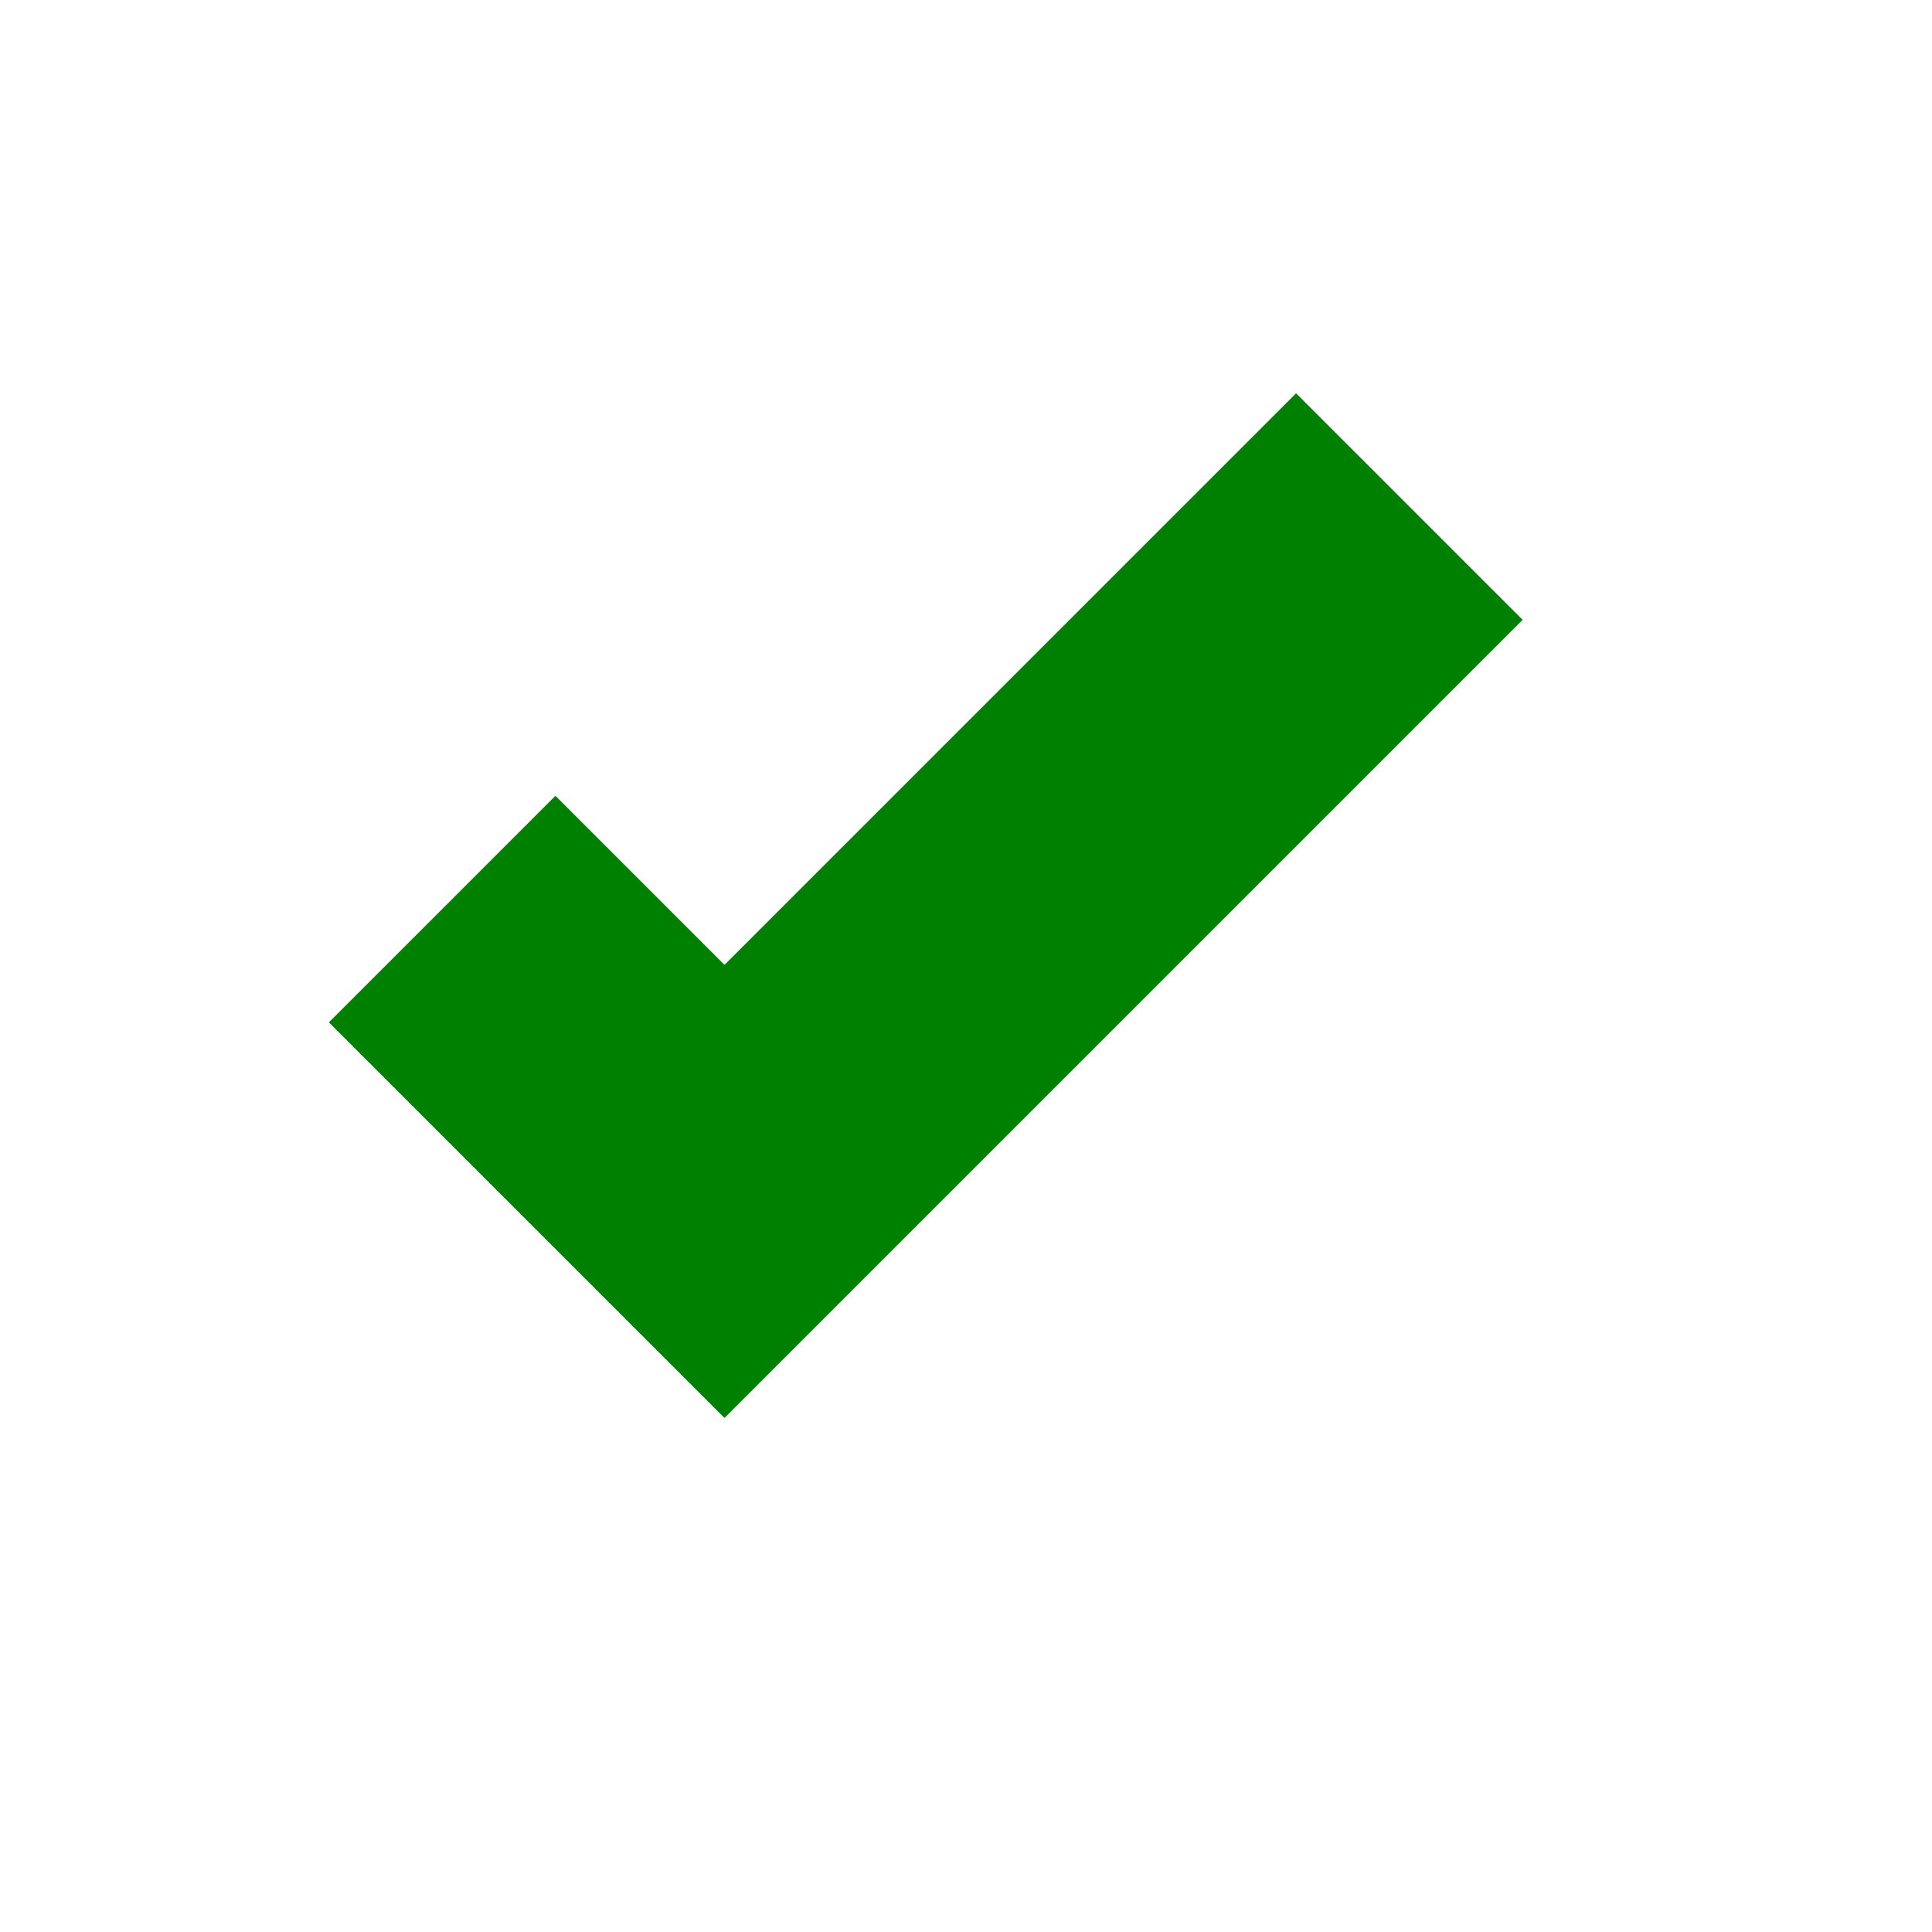
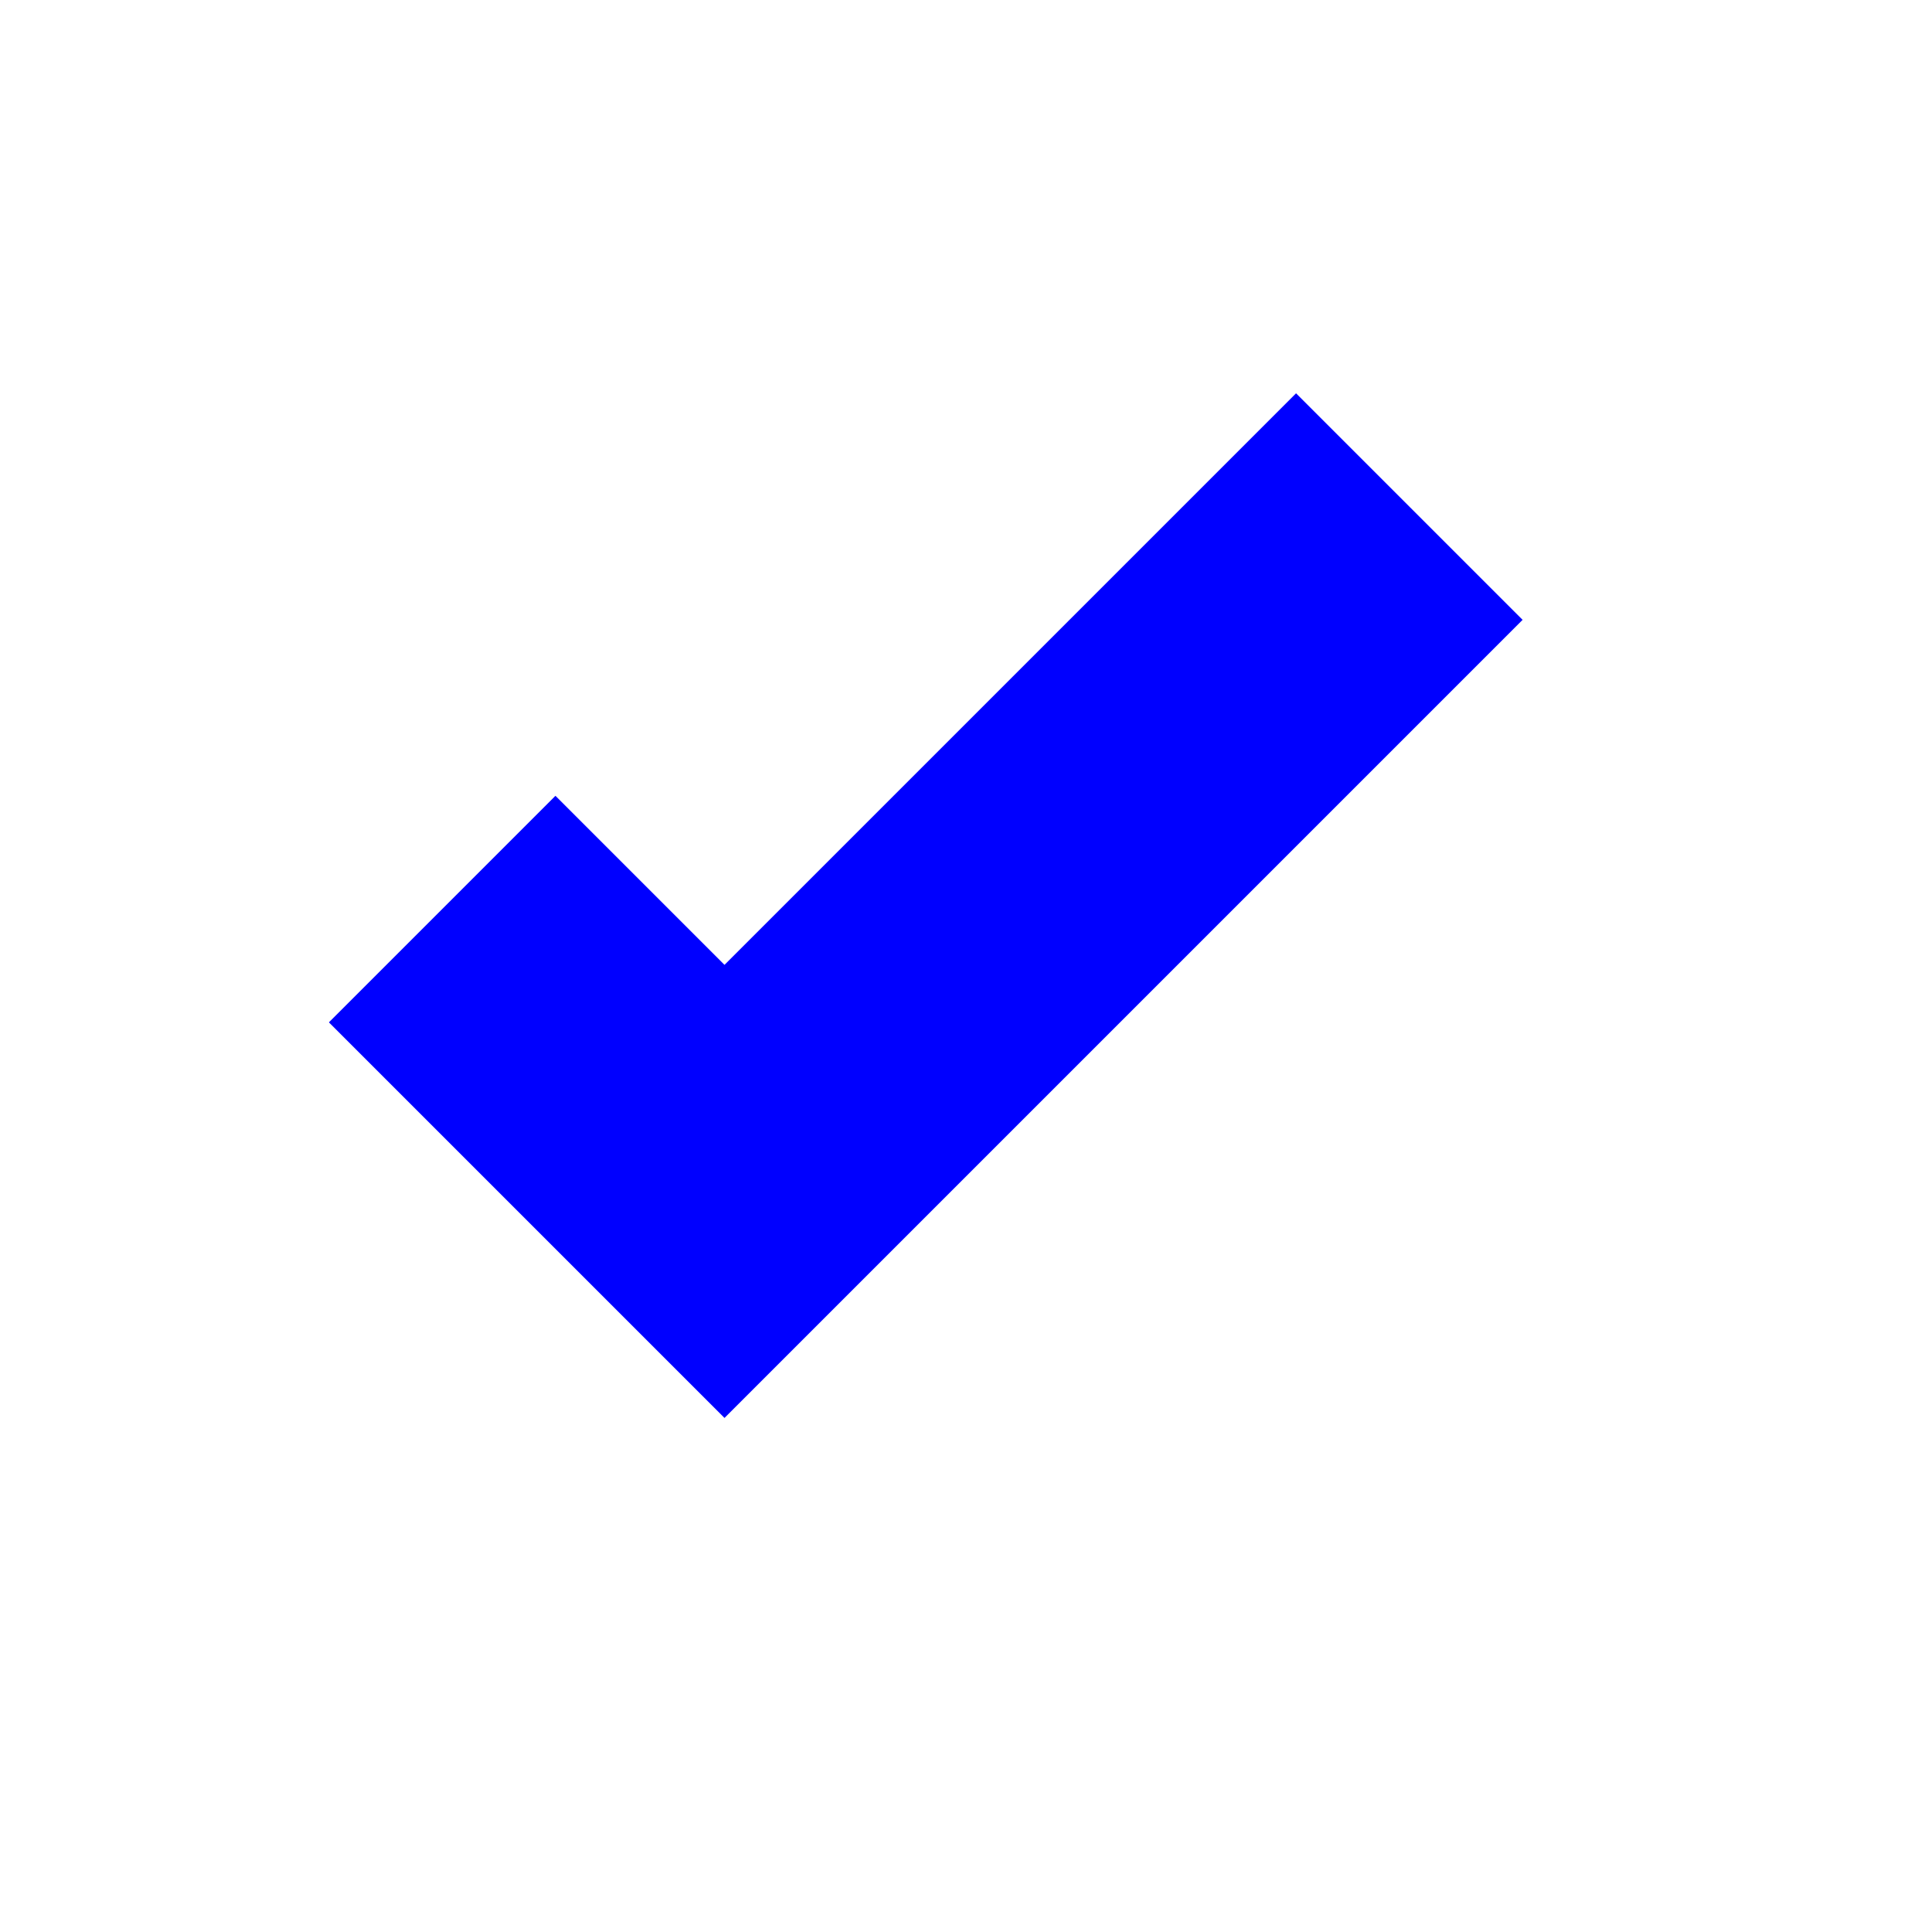
<svg xmlns="http://www.w3.org/2000/svg" viewBox="0 0 24 24" width="24" height="24">
  <path d="M0 0h24v24H0z" fill="none" />
-   <path d="M9 16.2l-3.5-3.5 1.4-1.4 2.1 2.1 7.1-7.1 1.4 1.4L9 16.2z" fill="green" stroke="green" stroke-width="2" />
+   <path d="M9 16.2l-3.5-3.5 1.4-1.4 2.1 2.1 7.1-7.1 1.4 1.4L9 16.2z" fill="blue" stroke="blue" stroke-width="2" />
</svg>
